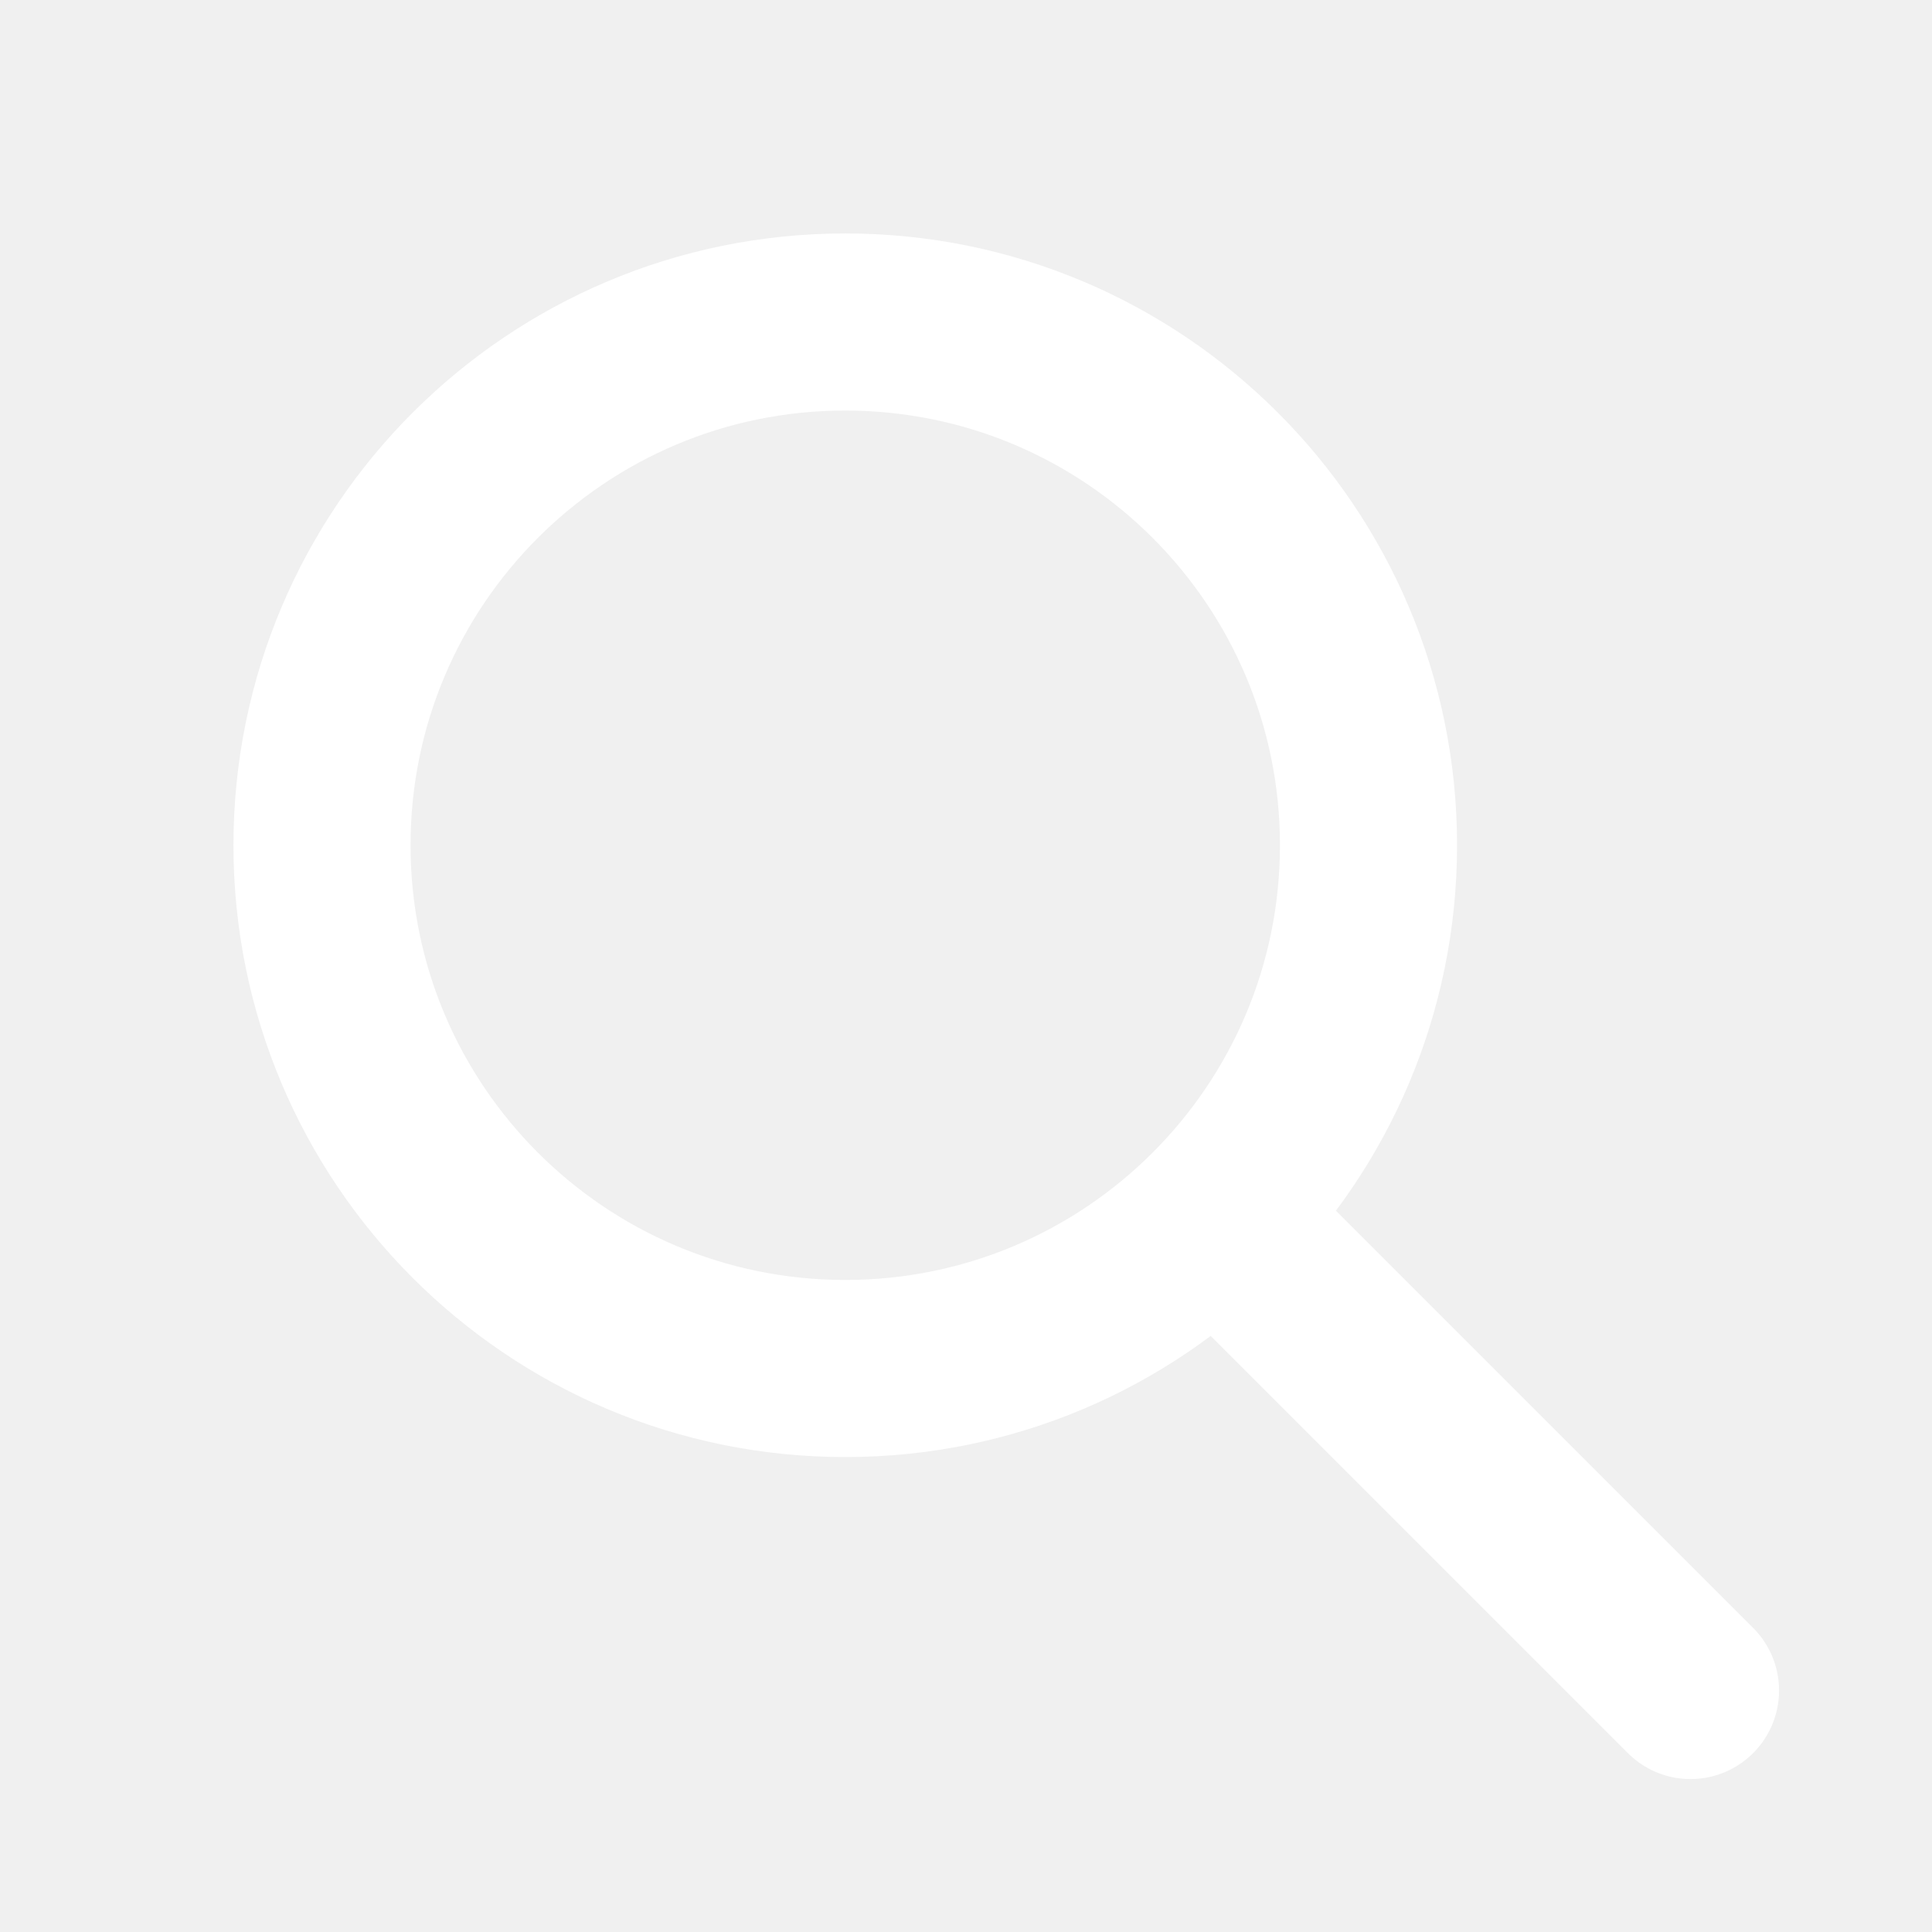
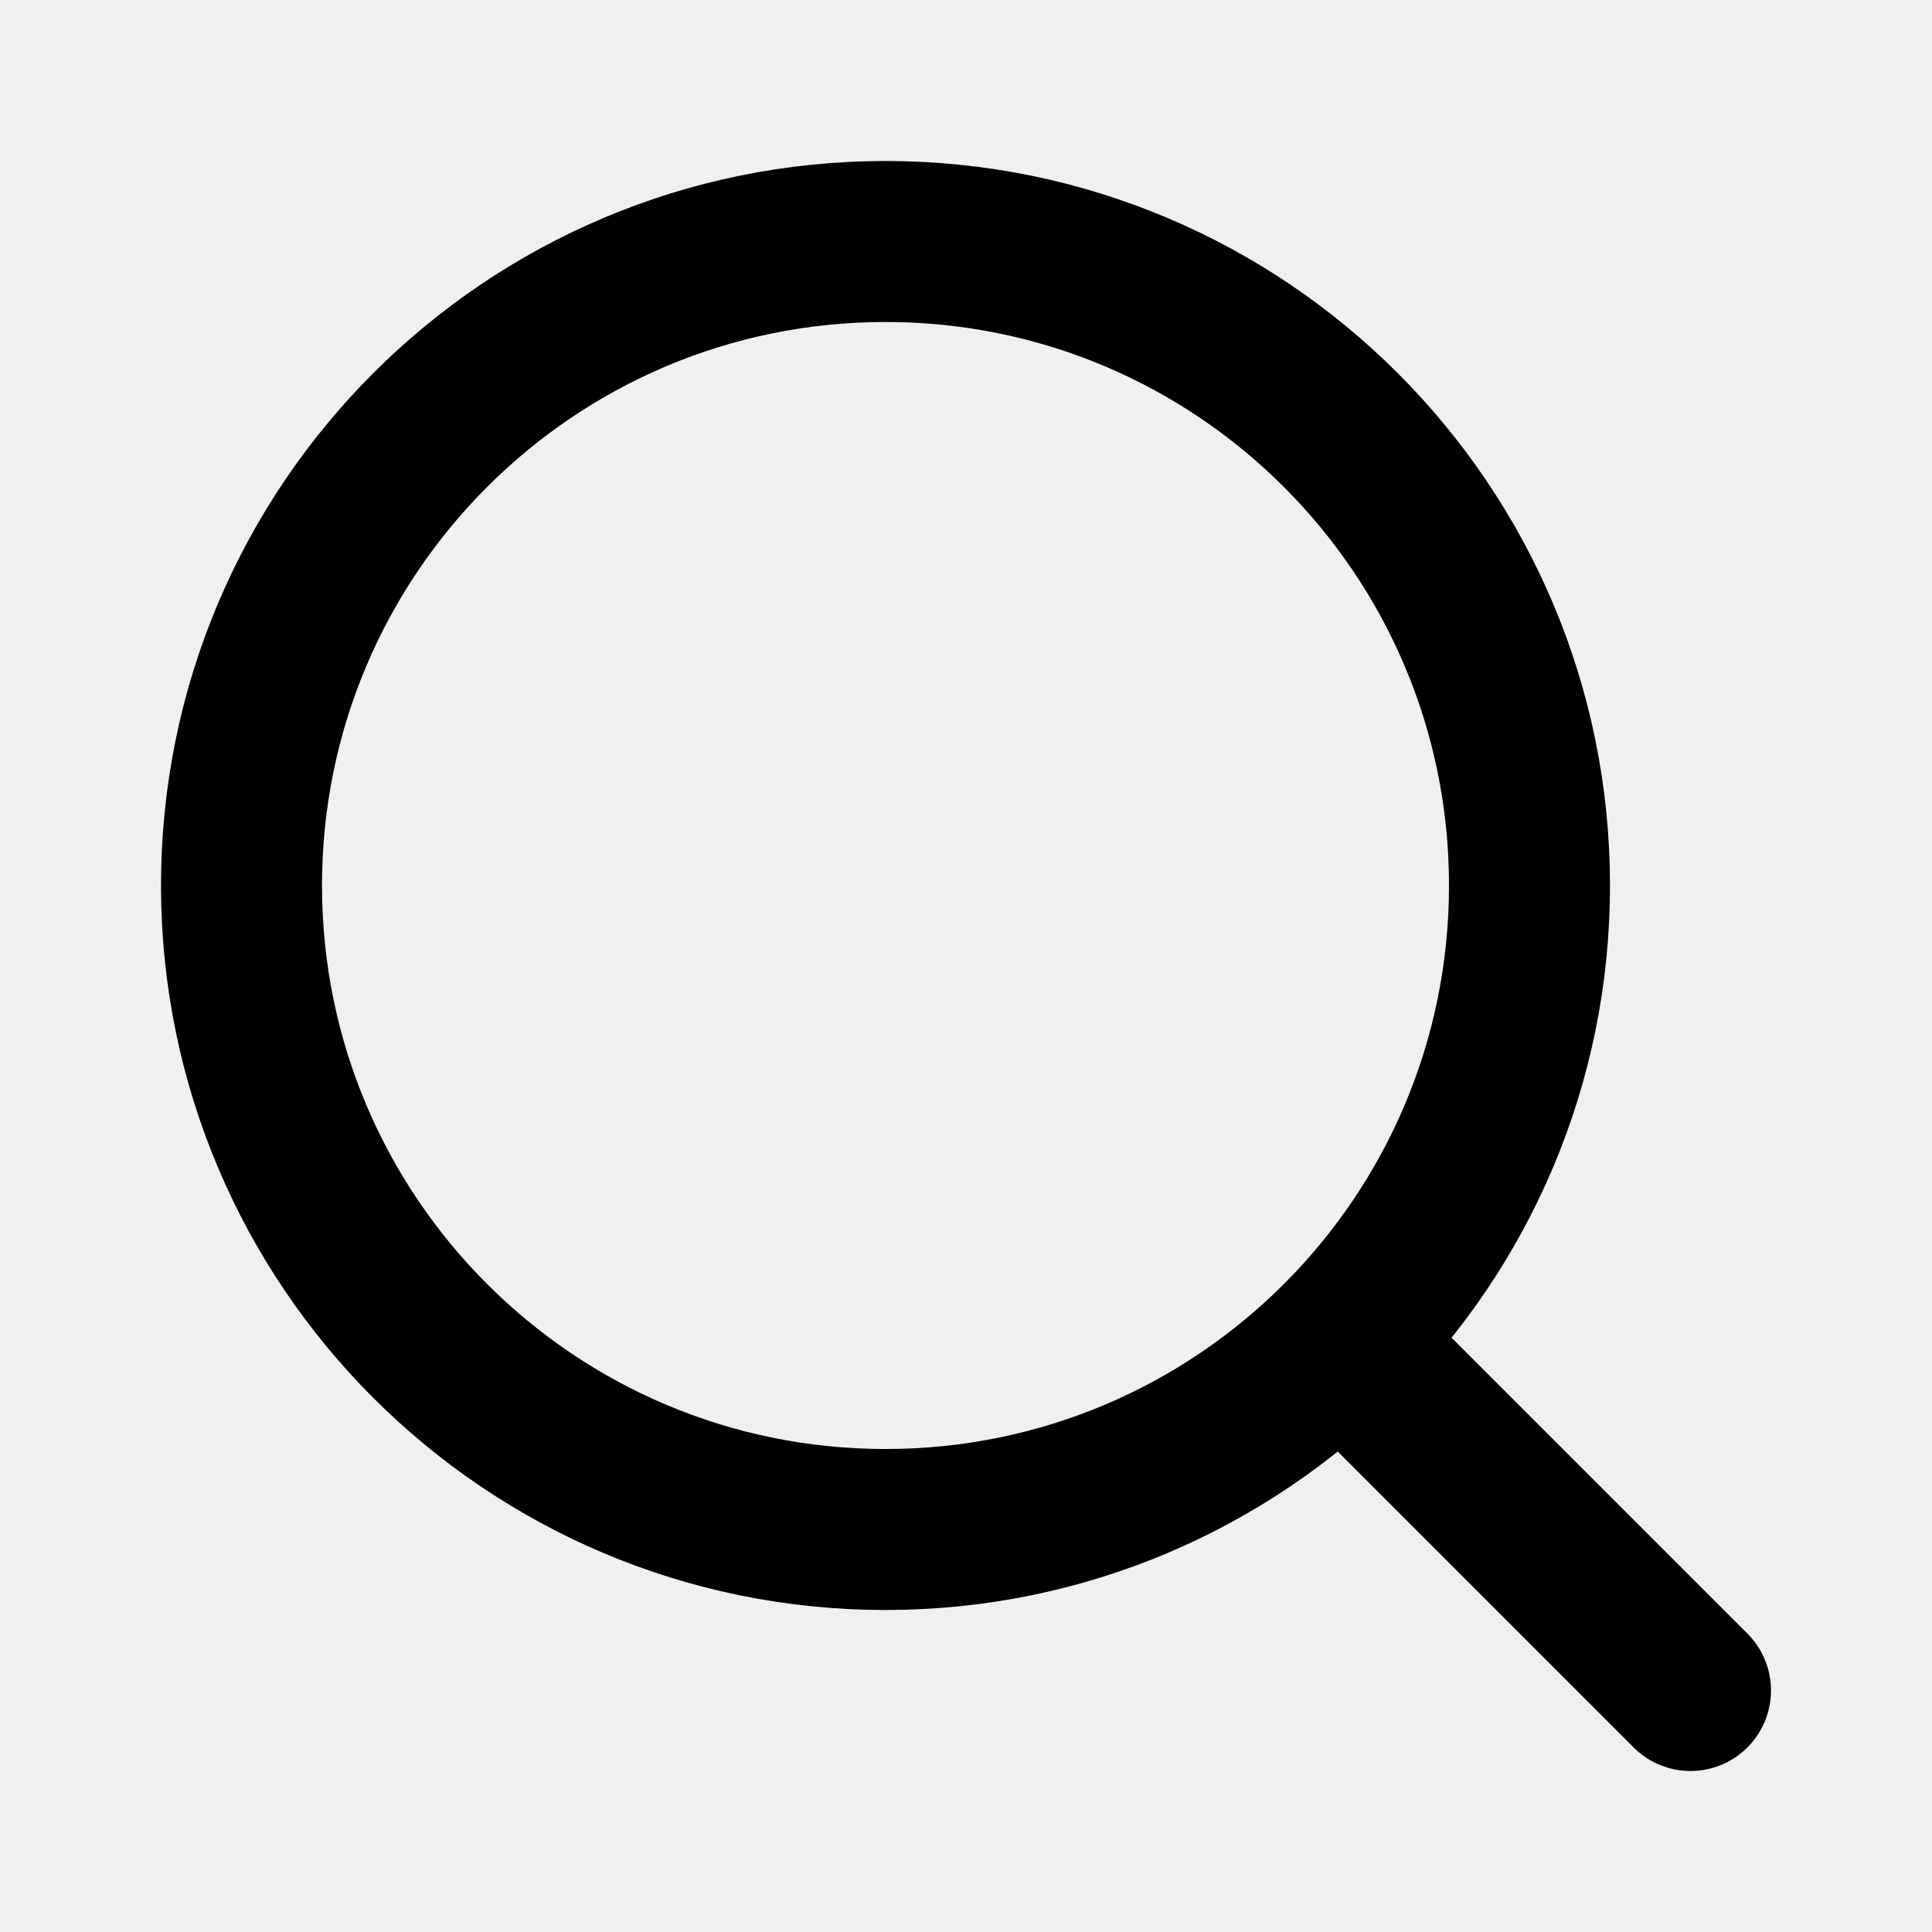
- <svg xmlns="http://www.w3.org/2000/svg" viewBox="0 0 24 24" fill="none">
-   <circle cx="10.5" cy="10.5" r="6.5" stroke="white" stroke-width="2.2" />
-   <line x1="15.5" y1="15.5" x2="21" y2="21" stroke="white" stroke-width="2.2" stroke-linecap="round" />
+ <svg xmlns="http://www.w3.org/2000/svg" class="lucide lucide-search" width="24" height="24" viewBox="0 0 24 24" fill="none" stroke="currentColor" stroke-width="2" stroke-linecap="round" stroke-linejoin="round">
+   <path d="m21 21-4.34-4.34" />
+   <circle cx="11" cy="11" r="8" />
</svg>
